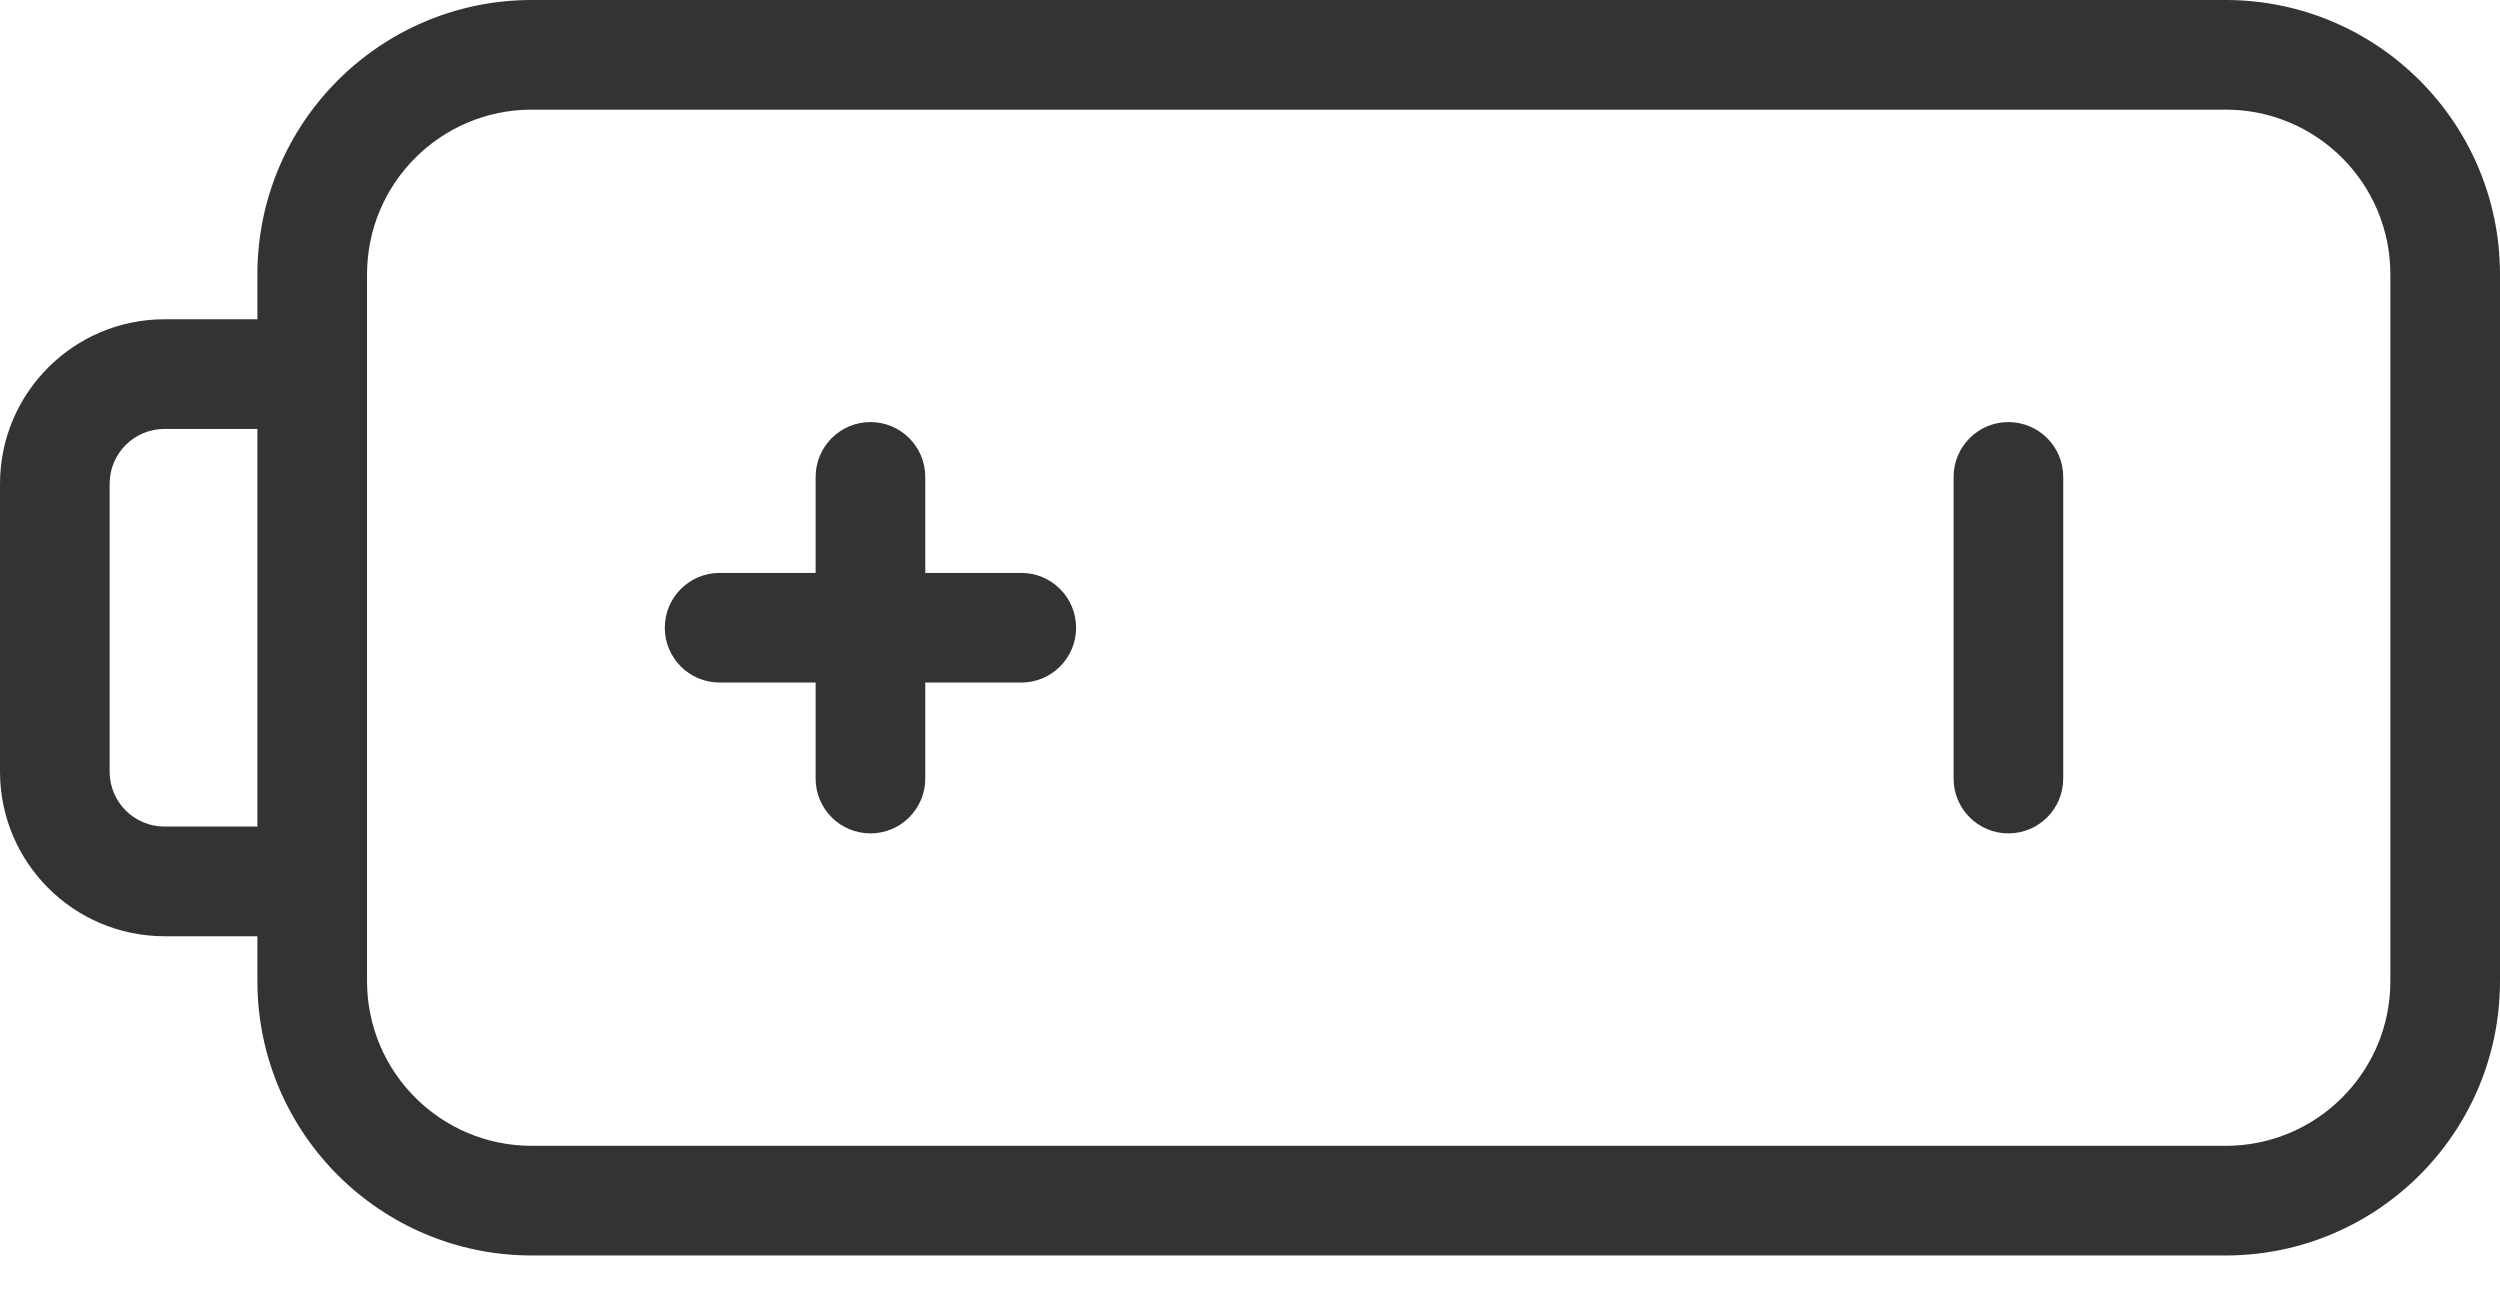
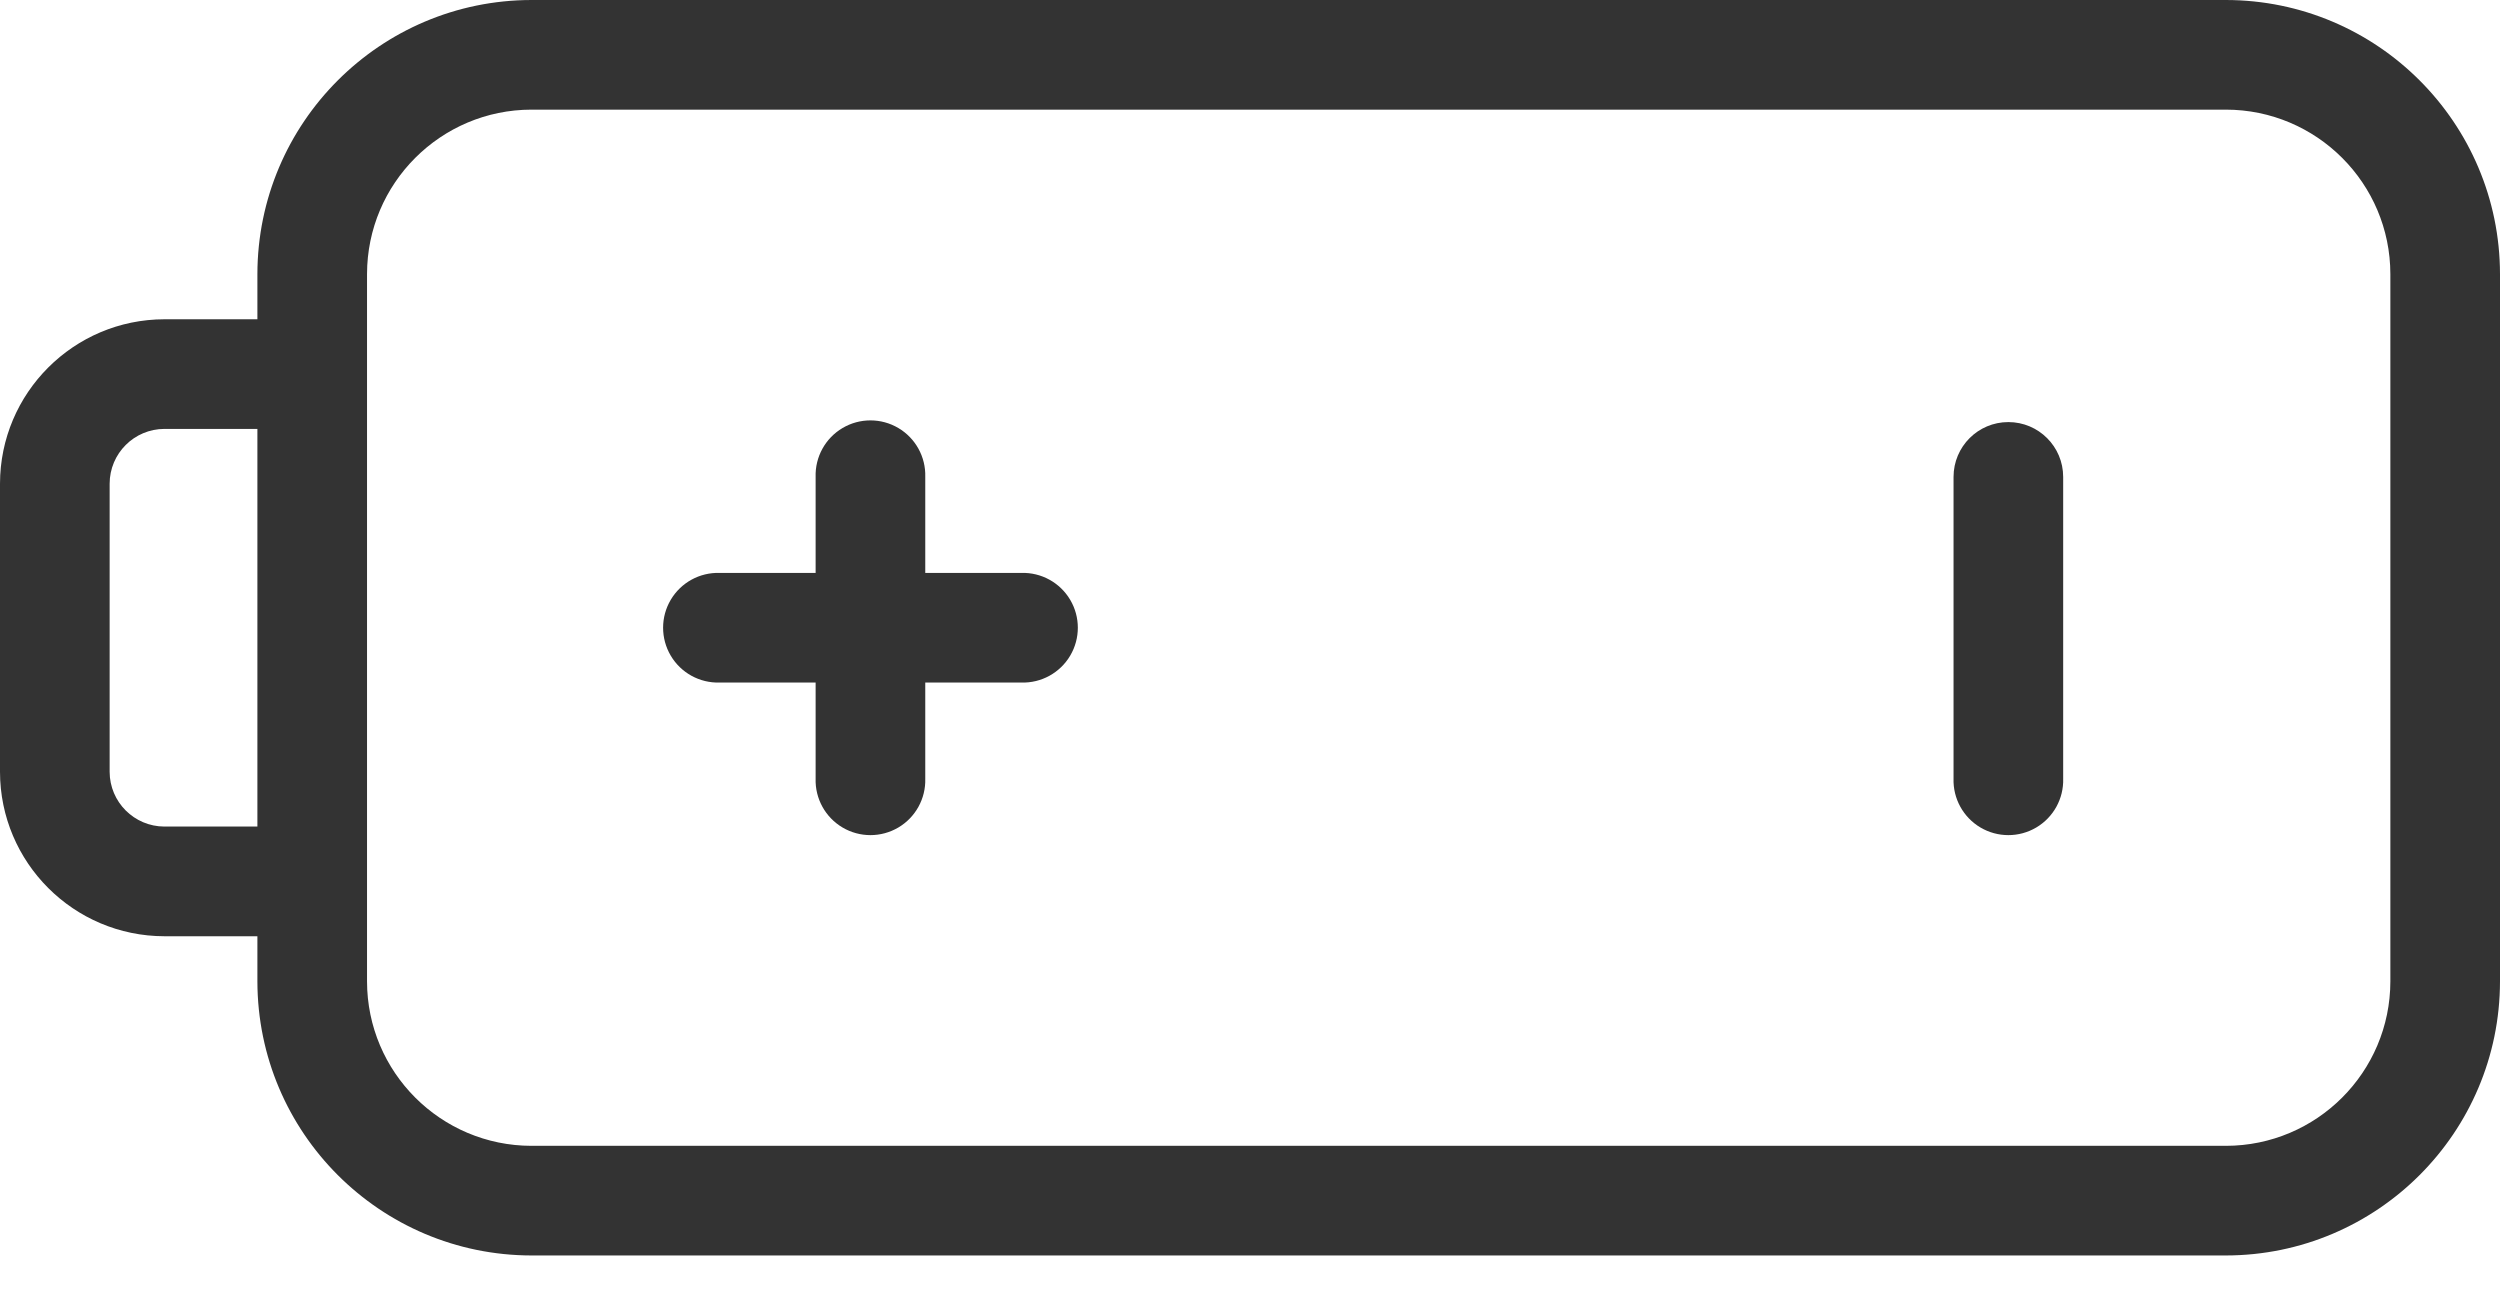
- <svg xmlns="http://www.w3.org/2000/svg" width="48" height="25" version="1.1" viewBox="0 0 48 25">
-   <g id="Events" fill="none" fill-rule="evenodd" stroke="none" stroke-width="1">
-     <g id="Assets" transform="translate(-146, -253)">
-       <g id="Icons-/-Battery" transform="translate(144, 239)">
-         <g id="Icon" fill="#D8D8D8" fill-opacity="0">
-           <circle id="Oval" cx="26" cy="26" r="26" />
-         </g>
-         <g id="010-battery" fill="#333" fill-rule="nonzero" transform="translate(2, 14)">
-           <path id="Shape" d="M42.737,0 L10.205,0 C7.3,0.003 4.945,2.358 4.942,5.263 L4.942,6.13 L3.158,6.13 C1.414,6.132 0.002,7.544 2.84217094e-14,9.287 L2.84217094e-14,14.818 C0.002,16.561 1.414,17.974 3.158,17.976 L4.942,17.976 L4.942,18.842 C4.945,21.748 7.3,24.102 10.205,24.105 L42.737,24.105 C45.642,24.102 47.997,21.748 48,18.842 L48,5.263 C47.997,2.358 45.642,0.003 42.737,0 Z M3.158,15.87 C2.577,15.87 2.106,15.399 2.105,14.818 L2.105,9.287 C2.106,8.706 2.577,8.236 3.158,8.235 L4.942,8.235 L4.942,15.87 L3.158,15.87 Z M45.895,18.842 C45.893,20.586 44.48,21.998 42.737,22 L10.205,22 C8.462,21.998 7.049,20.586 7.047,18.842 L7.047,5.263 C7.049,3.52 8.462,2.107 10.205,2.105 L42.737,2.105 C44.48,2.107 45.893,3.52 45.895,5.263 L45.895,18.842 Z" />
-           <path id="Shape" d="M19.609,11 L17.765,11 L17.765,9.157 C17.765,8.575 17.294,8.104 16.713,8.104 C16.131,8.104 15.66,8.575 15.66,9.157 L15.66,11 L13.817,11 C13.235,11 12.764,11.471 12.764,12.053 C12.764,12.634 13.235,13.105 13.817,13.105 L15.66,13.105 L15.66,14.949 C15.66,15.53 16.131,16.001 16.713,16.001 C17.294,16.001 17.765,15.53 17.765,14.949 L17.765,13.105 L19.609,13.105 C20.19,13.105 20.661,12.634 20.661,12.053 C20.661,11.471 20.19,11 19.609,11 Z" />
-           <path id="Shape" d="M38.561,8.104 C37.98,8.104 37.509,8.575 37.509,9.157 L37.509,14.949 C37.509,15.53 37.98,16.001 38.561,16.001 C39.143,16.001 39.614,15.53 39.614,14.949 L39.614,9.157 C39.614,8.575 39.143,8.104 38.561,8.104 Z" />
-         </g>
-       </g>
+ <svg viewBox="0 0 48 25">
+   <g fill="none" fill-rule="evenodd" transform="translate(-2 -14)">
+     <circle cx="26" cy="26" r="26" />
+     <g fill="#333" fill-rule="nonzero">
+       <path d="M44.737 14H12.205a5.27 5.27 0 00-5.263 5.263v.867H5.158A3.162 3.162 0 002 23.287v5.53a3.162 3.162 0 003.158 3.159h1.784v.866a5.27 5.27 0 005.263 5.263h32.532A5.27 5.27 0 0050 32.842V19.263A5.27 5.27 0 0044.737 14zM5.157 29.87a1.054 1.054 0 01-1.052-1.052v-5.53a1.054 1.054 0 011.053-1.053h1.784v7.635H5.158zm42.738 2.972A3.161 3.161 0 0144.737 36H12.205a3.161 3.161 0 01-3.158-3.158V19.263a3.161 3.161 0 013.158-3.158h32.532a3.161 3.161 0 013.158 3.158v13.58z" />
+       <path d="M21.609 25h-1.844v-1.843a1.053 1.053 0 10-2.105 0V25h-1.843a1.053 1.053 0 100 2.105h1.843v1.844a1.053 1.053 0 102.105 0v-1.844h1.844a1.053 1.053 0 100-2.105zm18.951-2.896c-.581 0-1.052.471-1.052 1.053v5.792a1.053 1.053 0 102.105 0v-5.792c0-.582-.471-1.053-1.053-1.053z" />
    </g>
  </g>
</svg>
